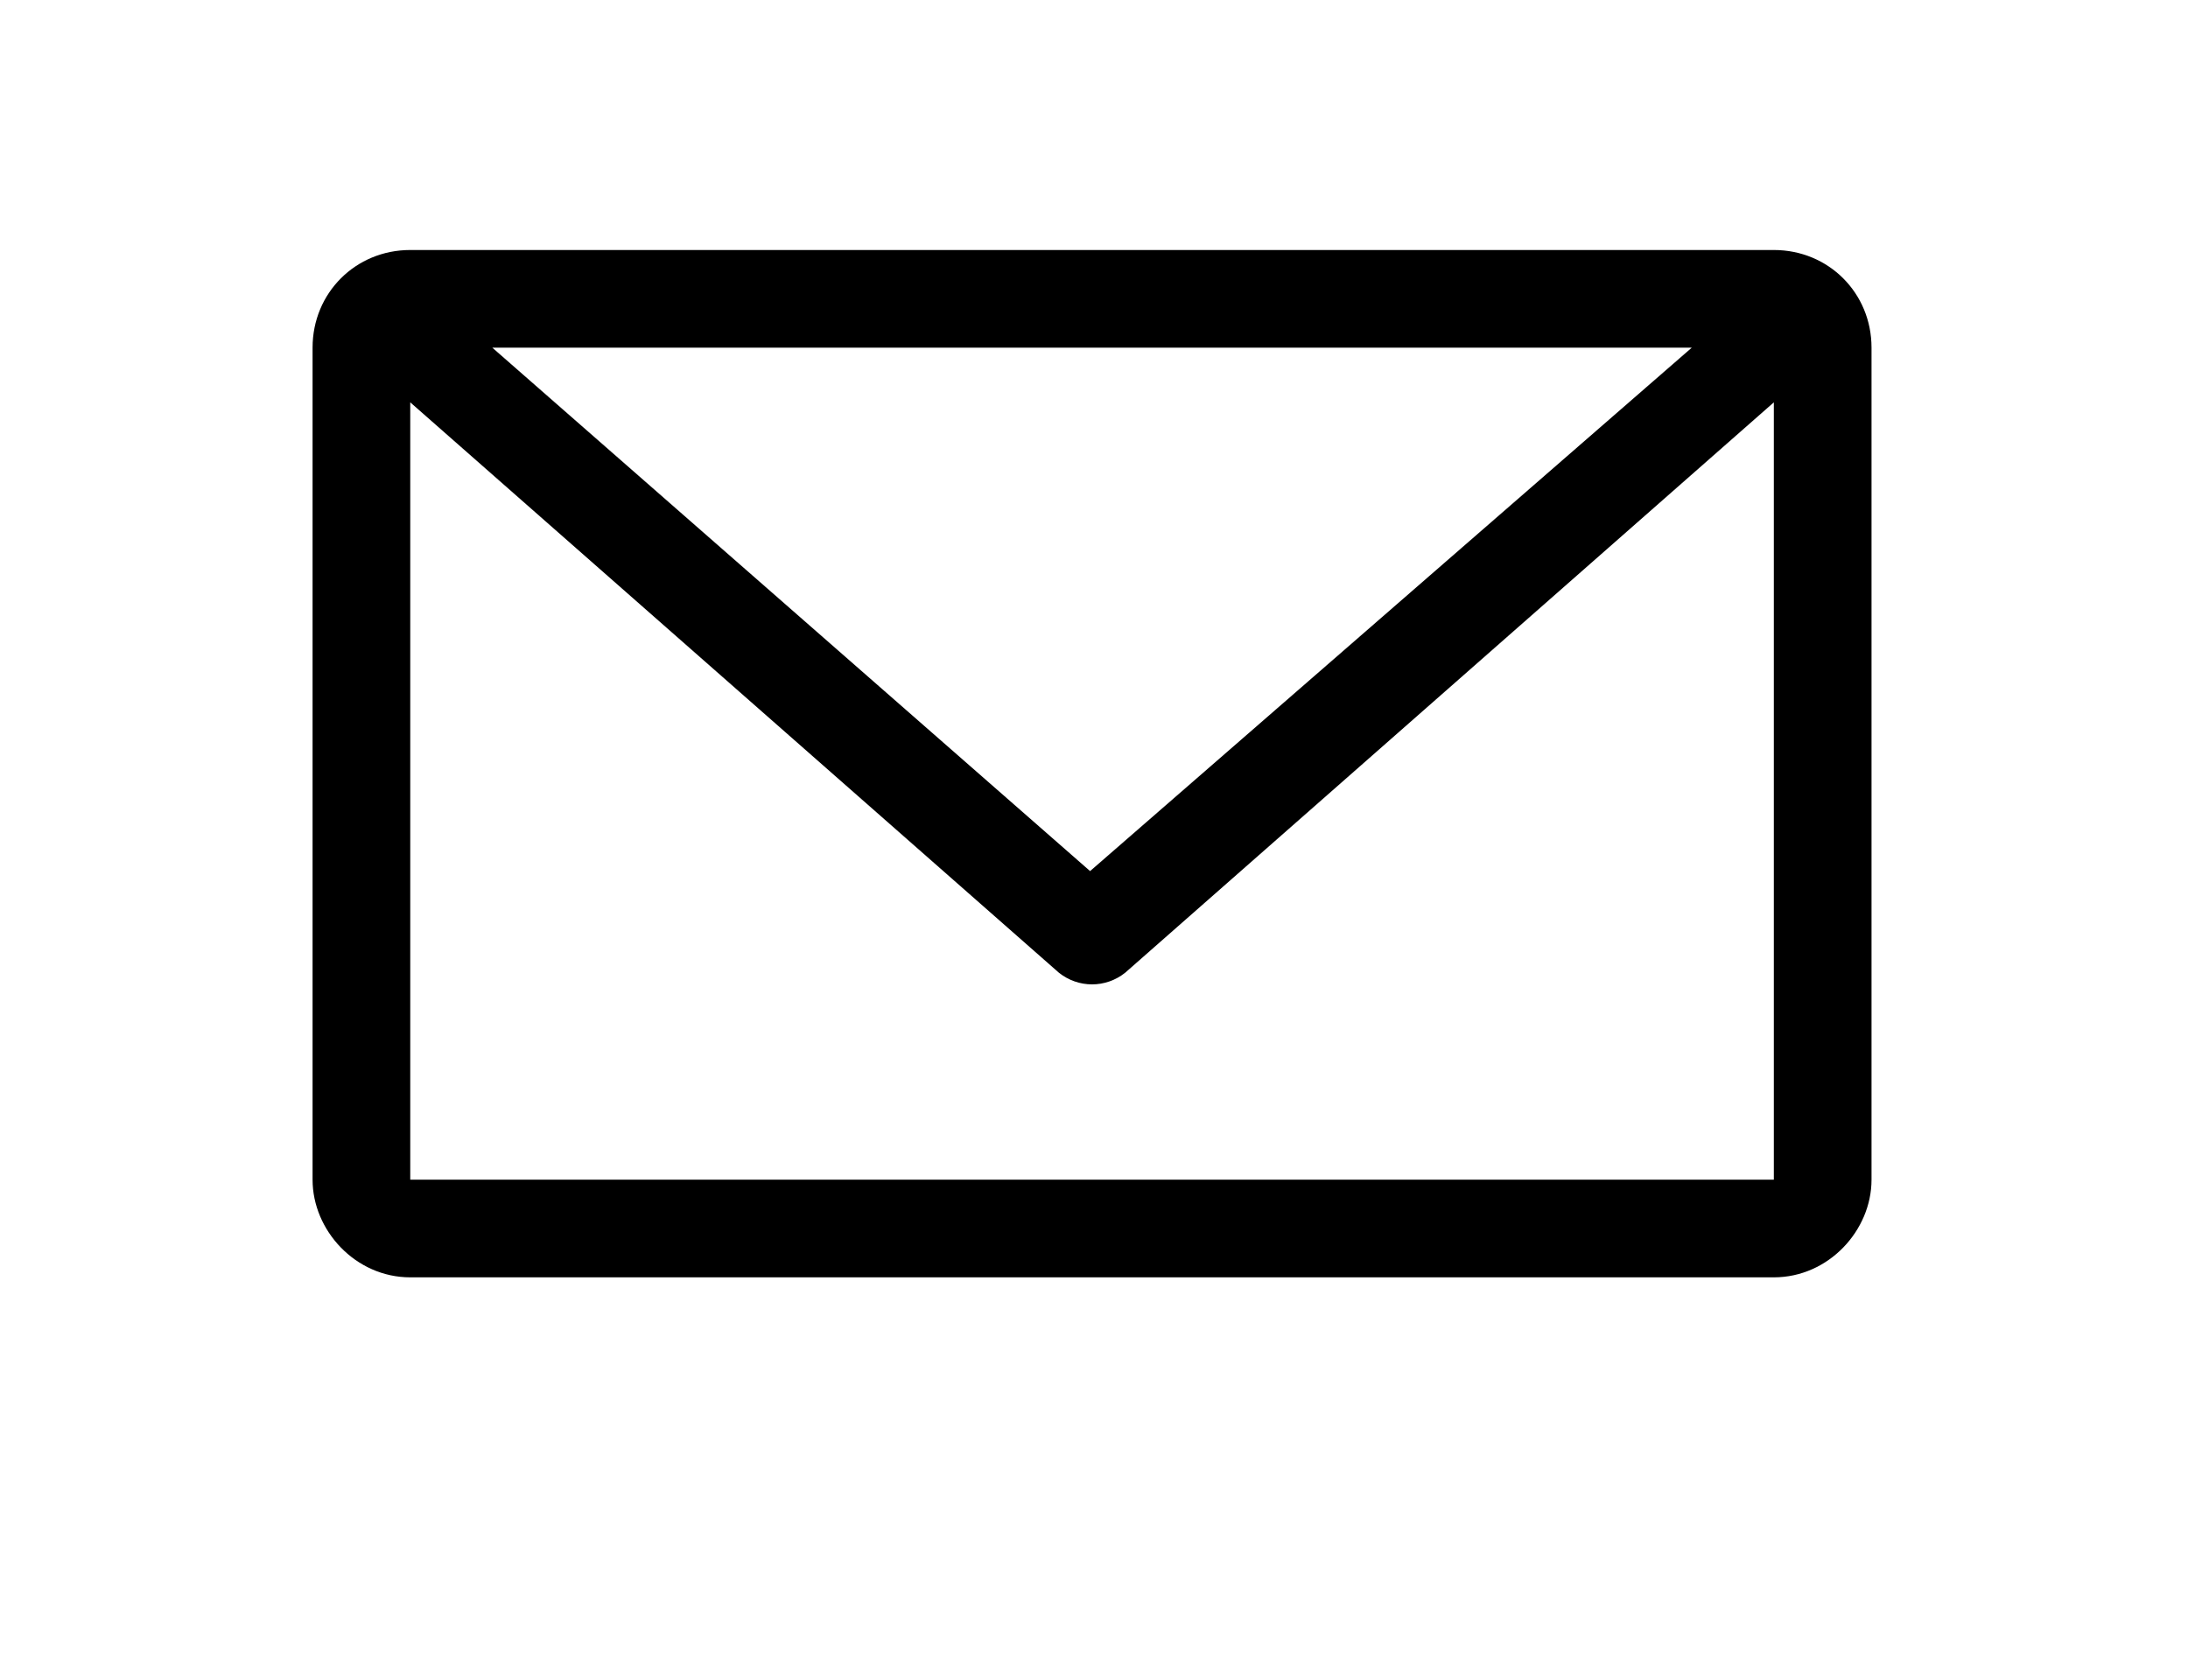
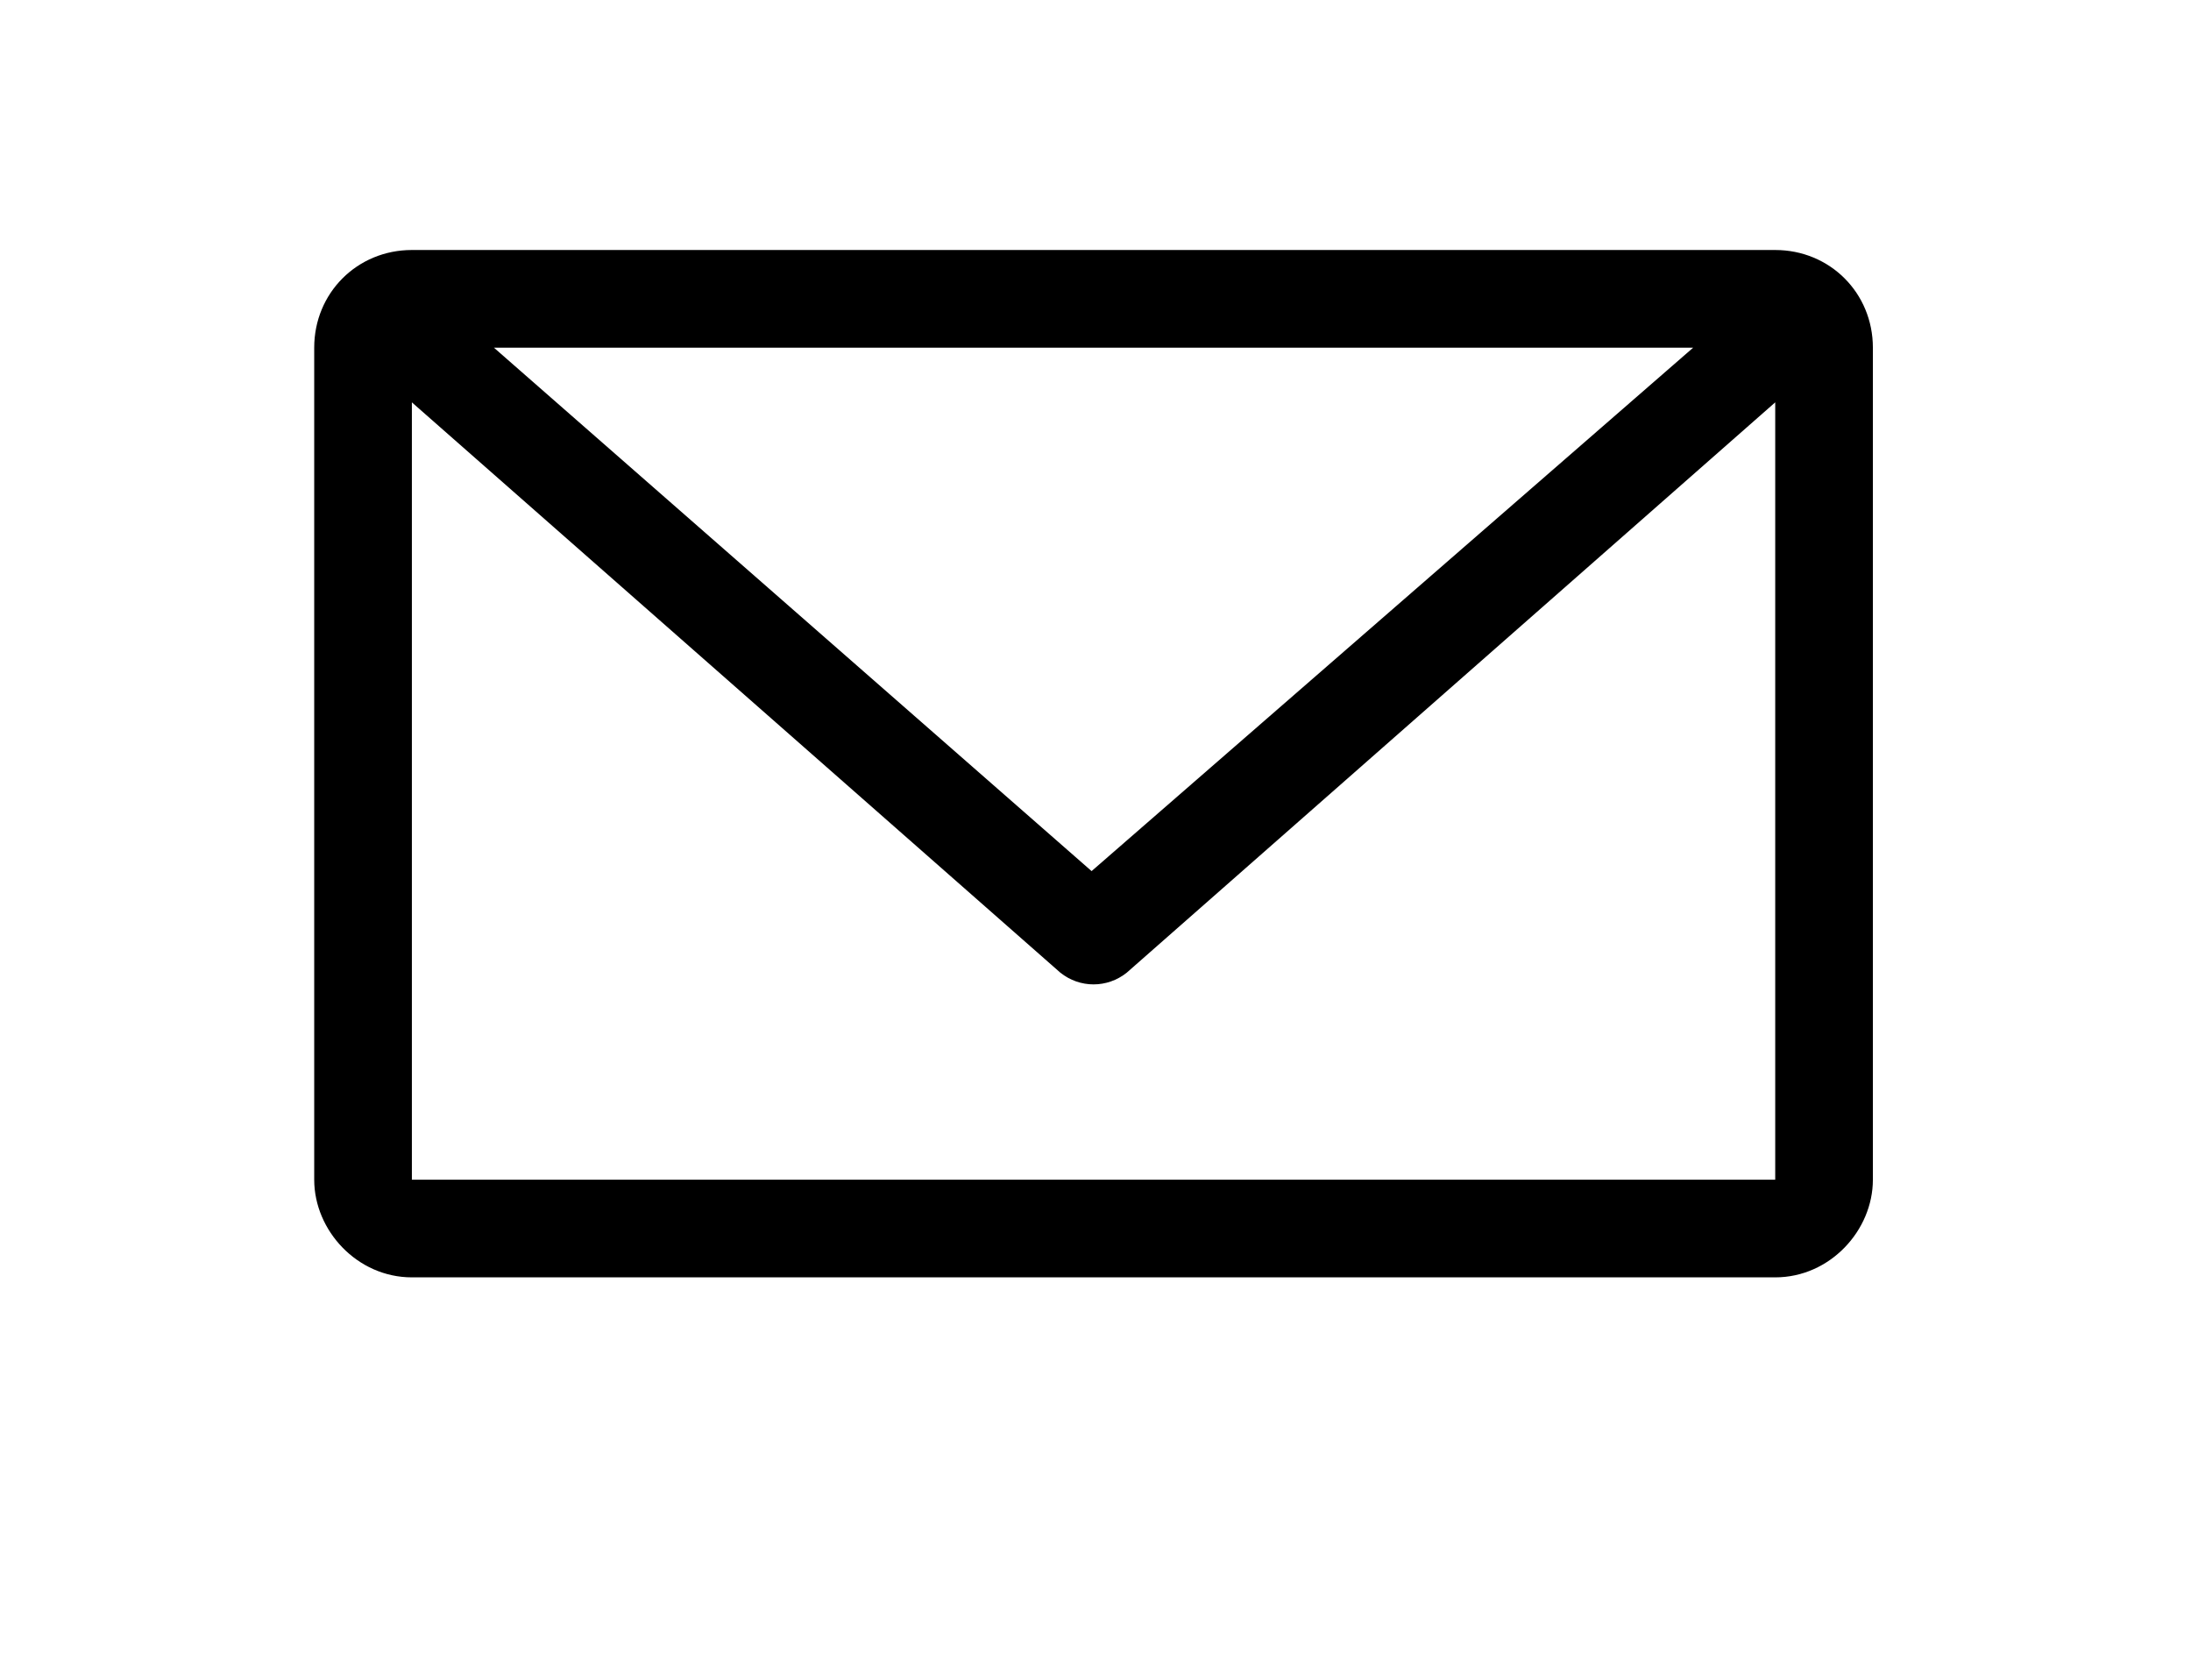
- <svg xmlns="http://www.w3.org/2000/svg" width="56" height="43" viewBox="0 0 56 43">
+ <svg xmlns="http://www.w3.org/2000/svg" width="24" height="18.4" viewBox="0 0 56 43">
  <defs>
    <filter x="-50" y="-50" width="200" height="200" filterUnits="objectBoundingBox">
      <feOffset dx="0" dy="2" in="SourceAlpha" result="shadowOffsetOuter1" />
      <feGaussianBlur stdDeviation="4" in="shadowOffsetOuter1" result="shadowBlurOuter1" />
      <feComposite in="shadowBlurOuter1" in2="SourceAlpha" operator="out" result="shadowBlurOuter1" />
      <feColorMatrix values="0 0 0 0 0   0 0 0 0 0   0 0 0 0 0  0 0 0 0.5 0" type="matrix" in="shadowBlurOuter1" result="shadowMatrixOuter1" />
      <feMerge>
        <feMergeNode in="shadowMatrixOuter1" />
        <feMergeNode in="SourceGraphic" />
      </feMerge>
    </filter>
    <filter x="-50" y="-50" width="200" height="200" filterUnits="objectBoundingBox" id="filter-2">
      <feGaussianBlur stdDeviation="0" in="SourceGraphic" />
    </filter>
  </defs>
  <g fill="none">
    <g fill="#000" class="ampstart-icon ampstart-icon-email">
      <g filter="url(#filter-2)">
        <path d="M10.5 6.4C9.1 6.4 8 7.5 8 8.9L8 30.2C8 31.5 9.1 32.7 10.5 32.7L45.4 32.7C46.8 32.7 47.9 31.5 47.9 30.2L47.9 8.9C47.9 7.5 46.8 6.4 45.4 6.4L10.5 6.4 10.5 6.4ZM12.6 8.9L43.3 8.9 27.9 22.3 12.6 8.9 12.6 8.9ZM10.5 10.3L27.1 24.9C27.6 25.3 28.3 25.3 28.8 24.9L45.4 10.3 45.4 30.2 10.5 30.2 10.5 10.3 10.5 10.3Z" />
      </g>
    </g>
  </g>
</svg>
